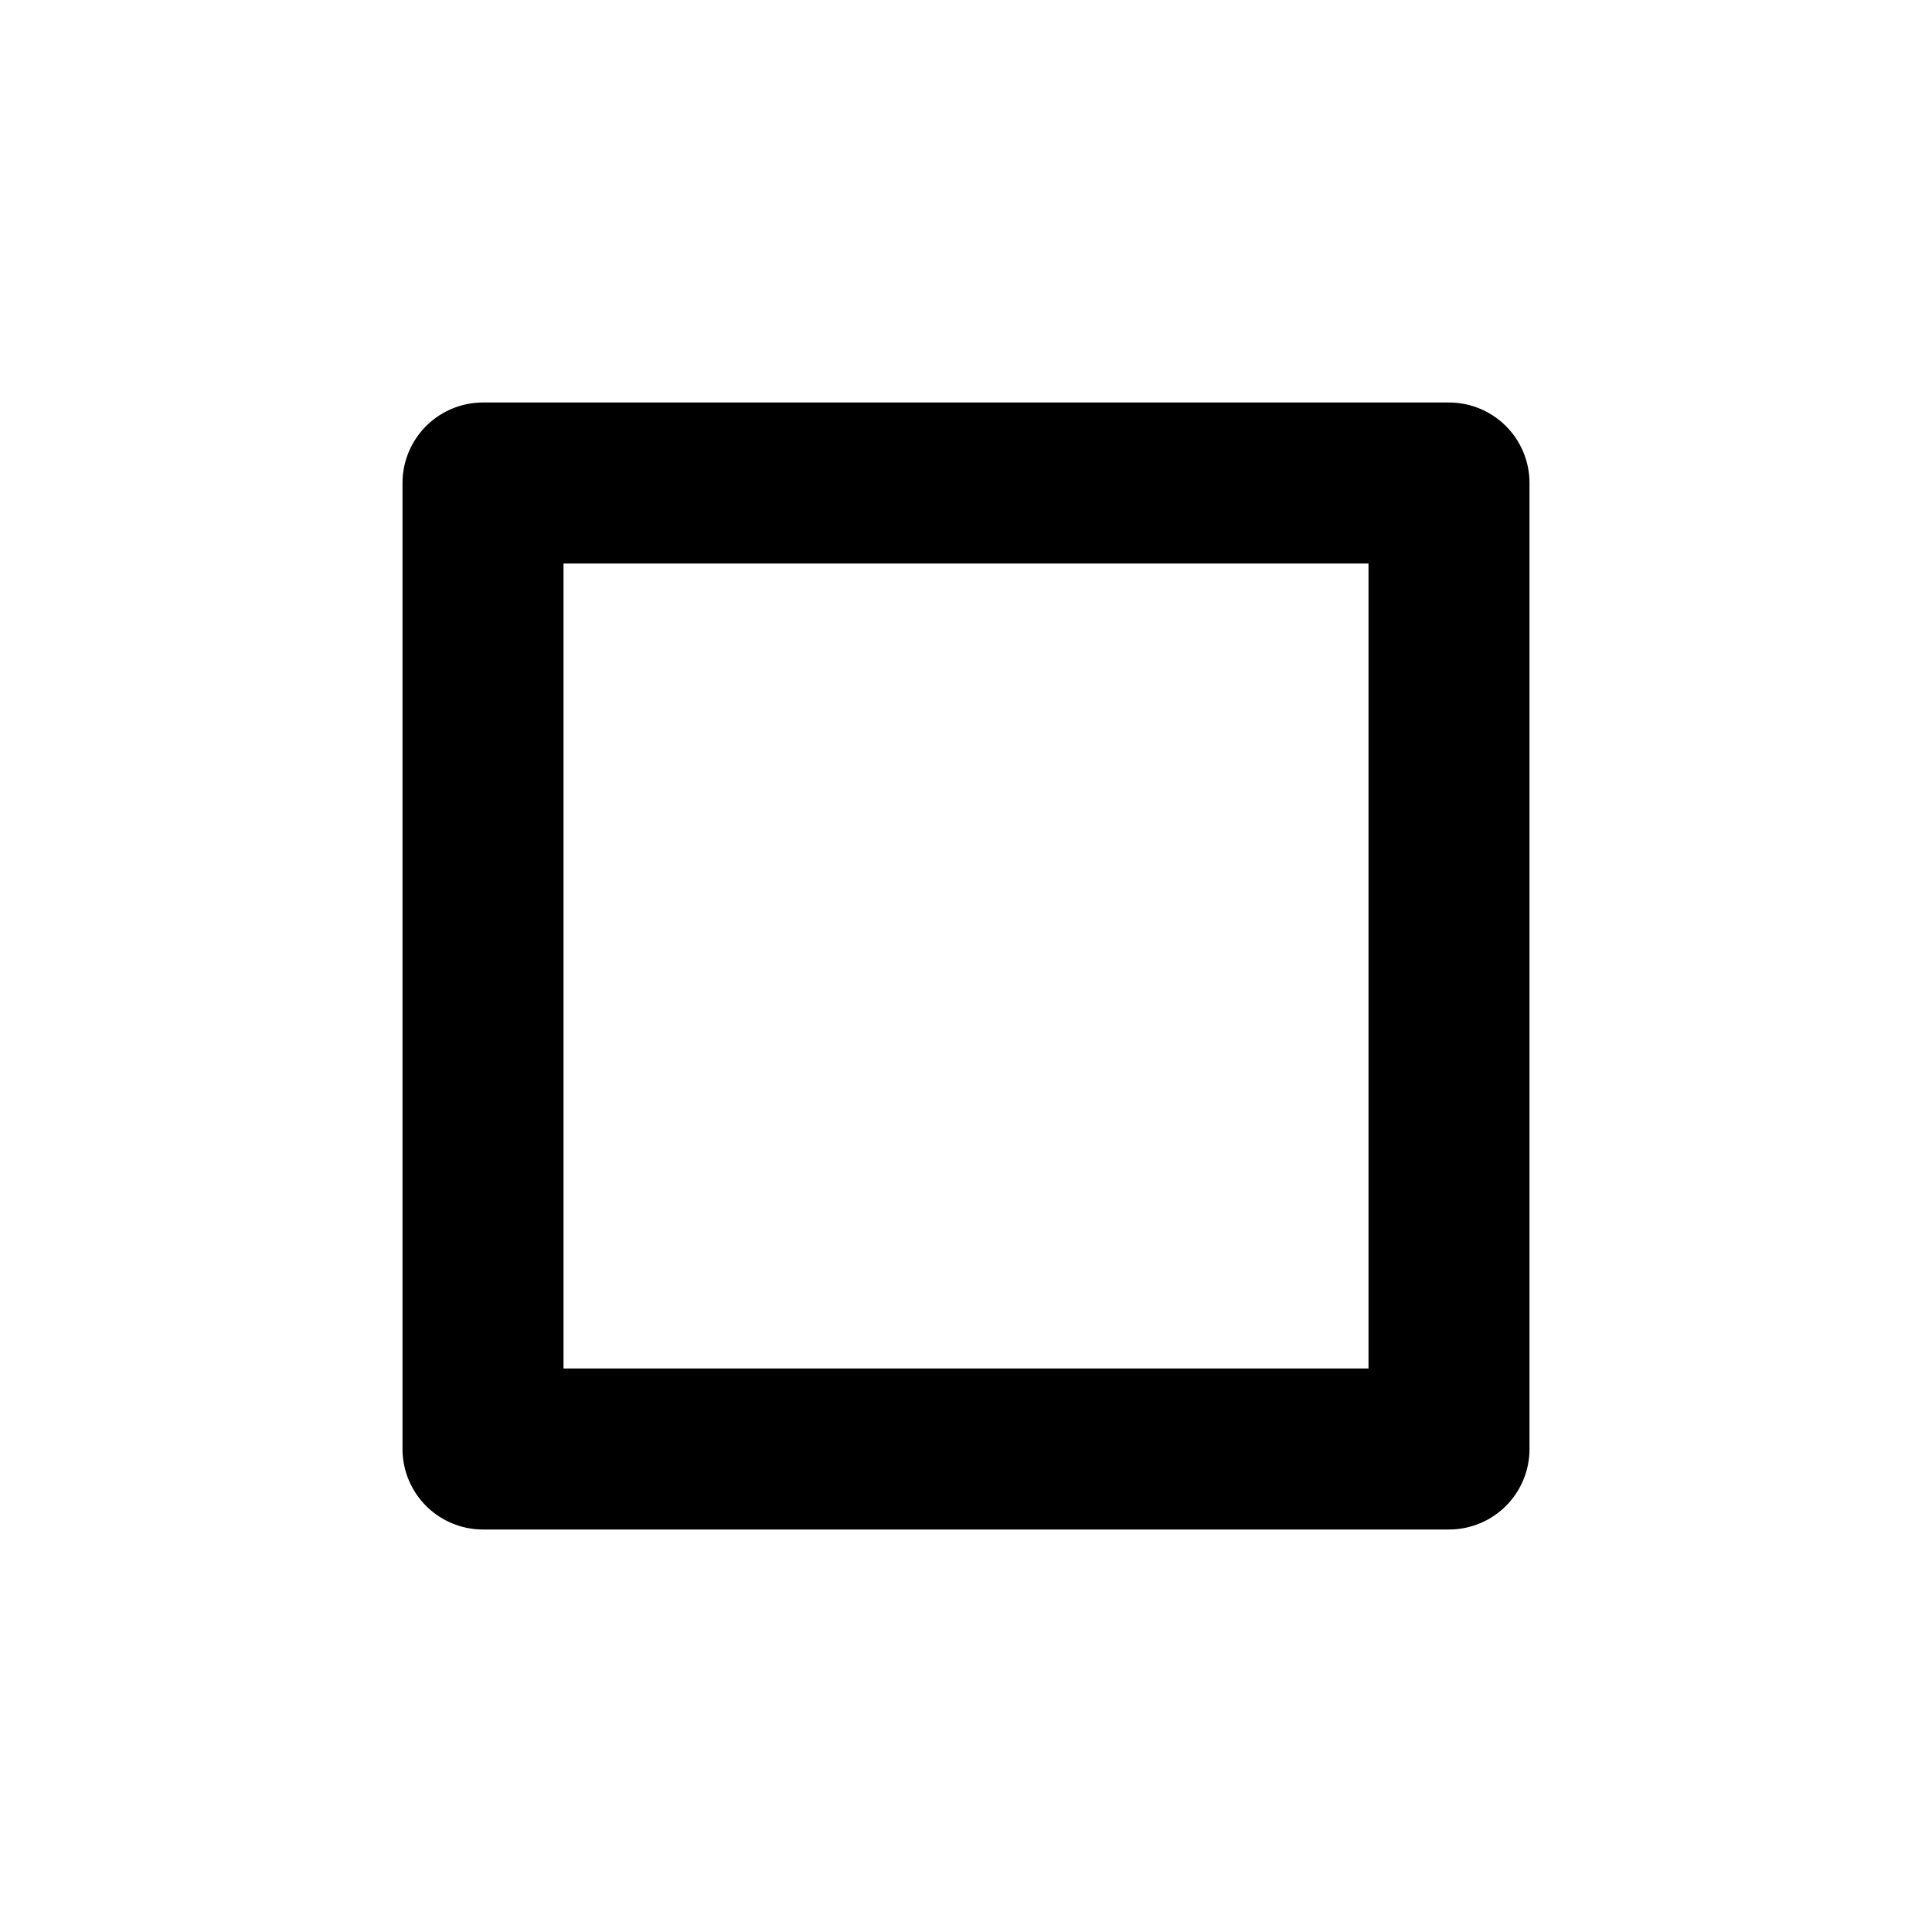
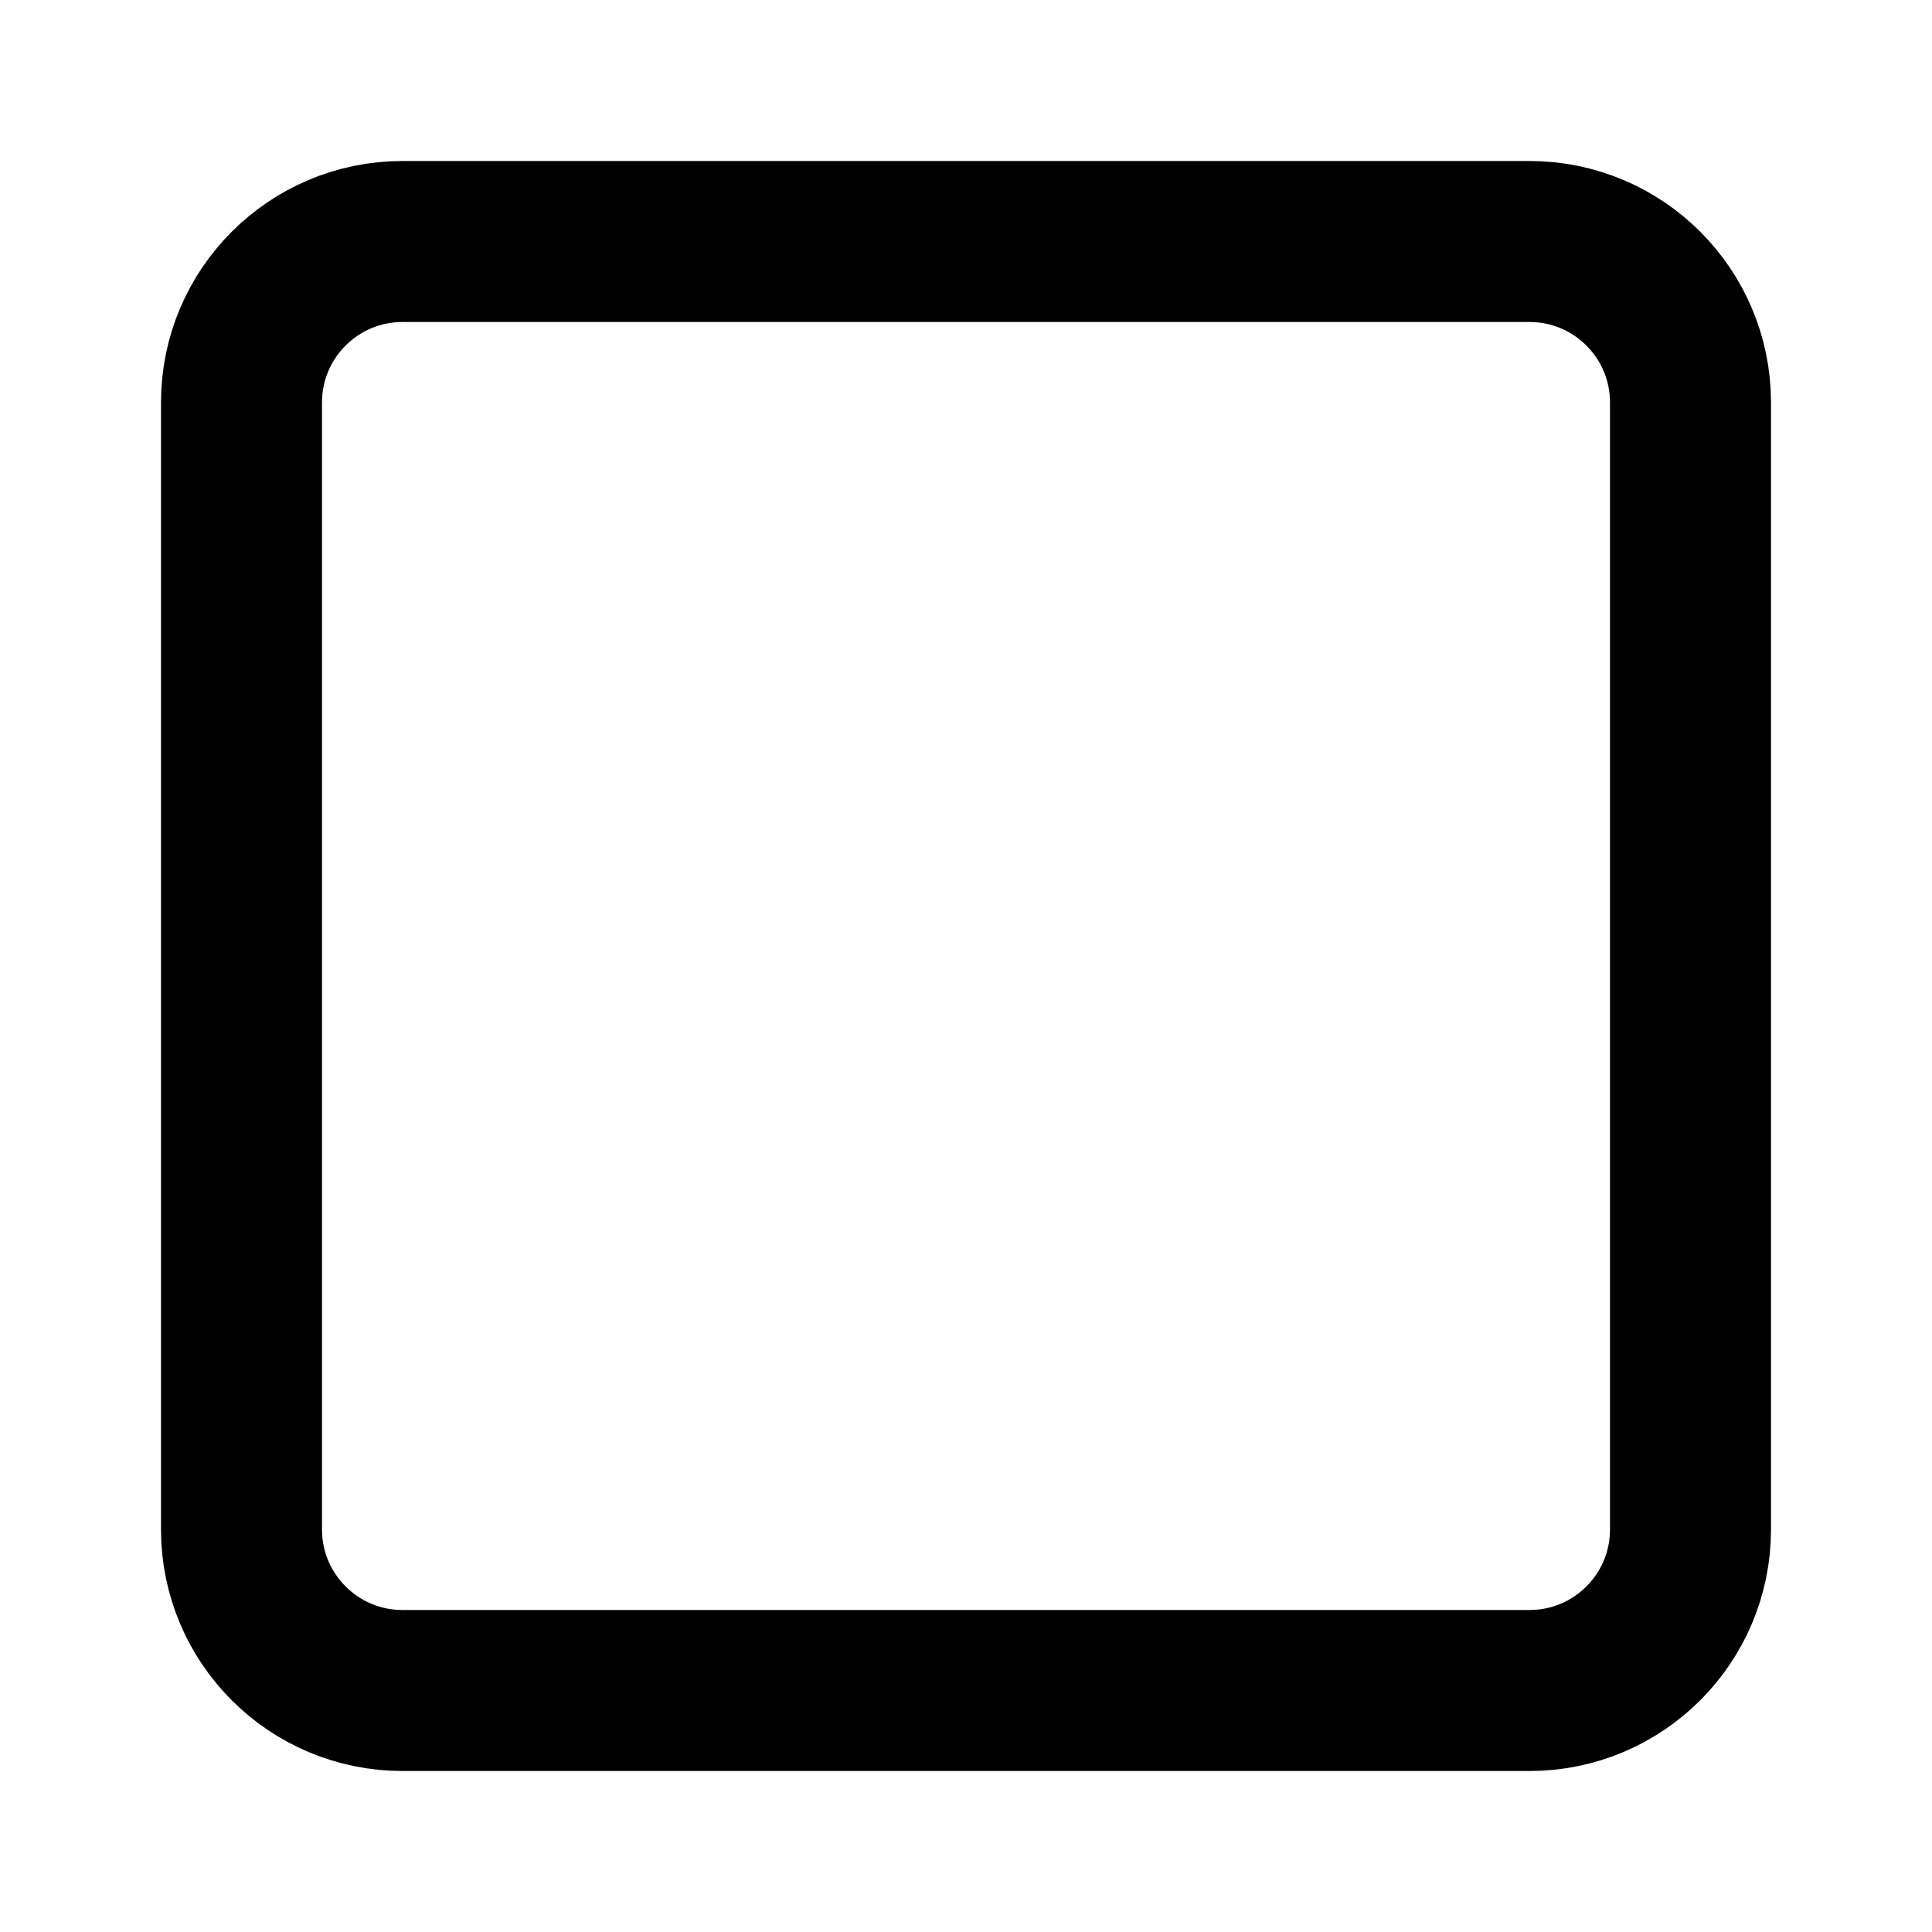
- <svg xmlns="http://www.w3.org/2000/svg" width="24" height="24" viewBox="0 0 24 24" fill="none" stroke="currentColor" stroke-width="2" stroke-linecap="round" stroke-linejoin="round">
-   <rect x="6" y="6" width="12" height="12" />
+ <svg xmlns="http://www.w3.org/2000/svg" width="24" height="24" viewBox="0 0 24 24" fill="none" stroke="currentColor" stroke-width="2" stroke-linecap="round" stroke-linejoin="round" class="feather feather-square">
+   <rect x="3" y="3" width="18" height="18" rx="2" ry="2" />
</svg>
